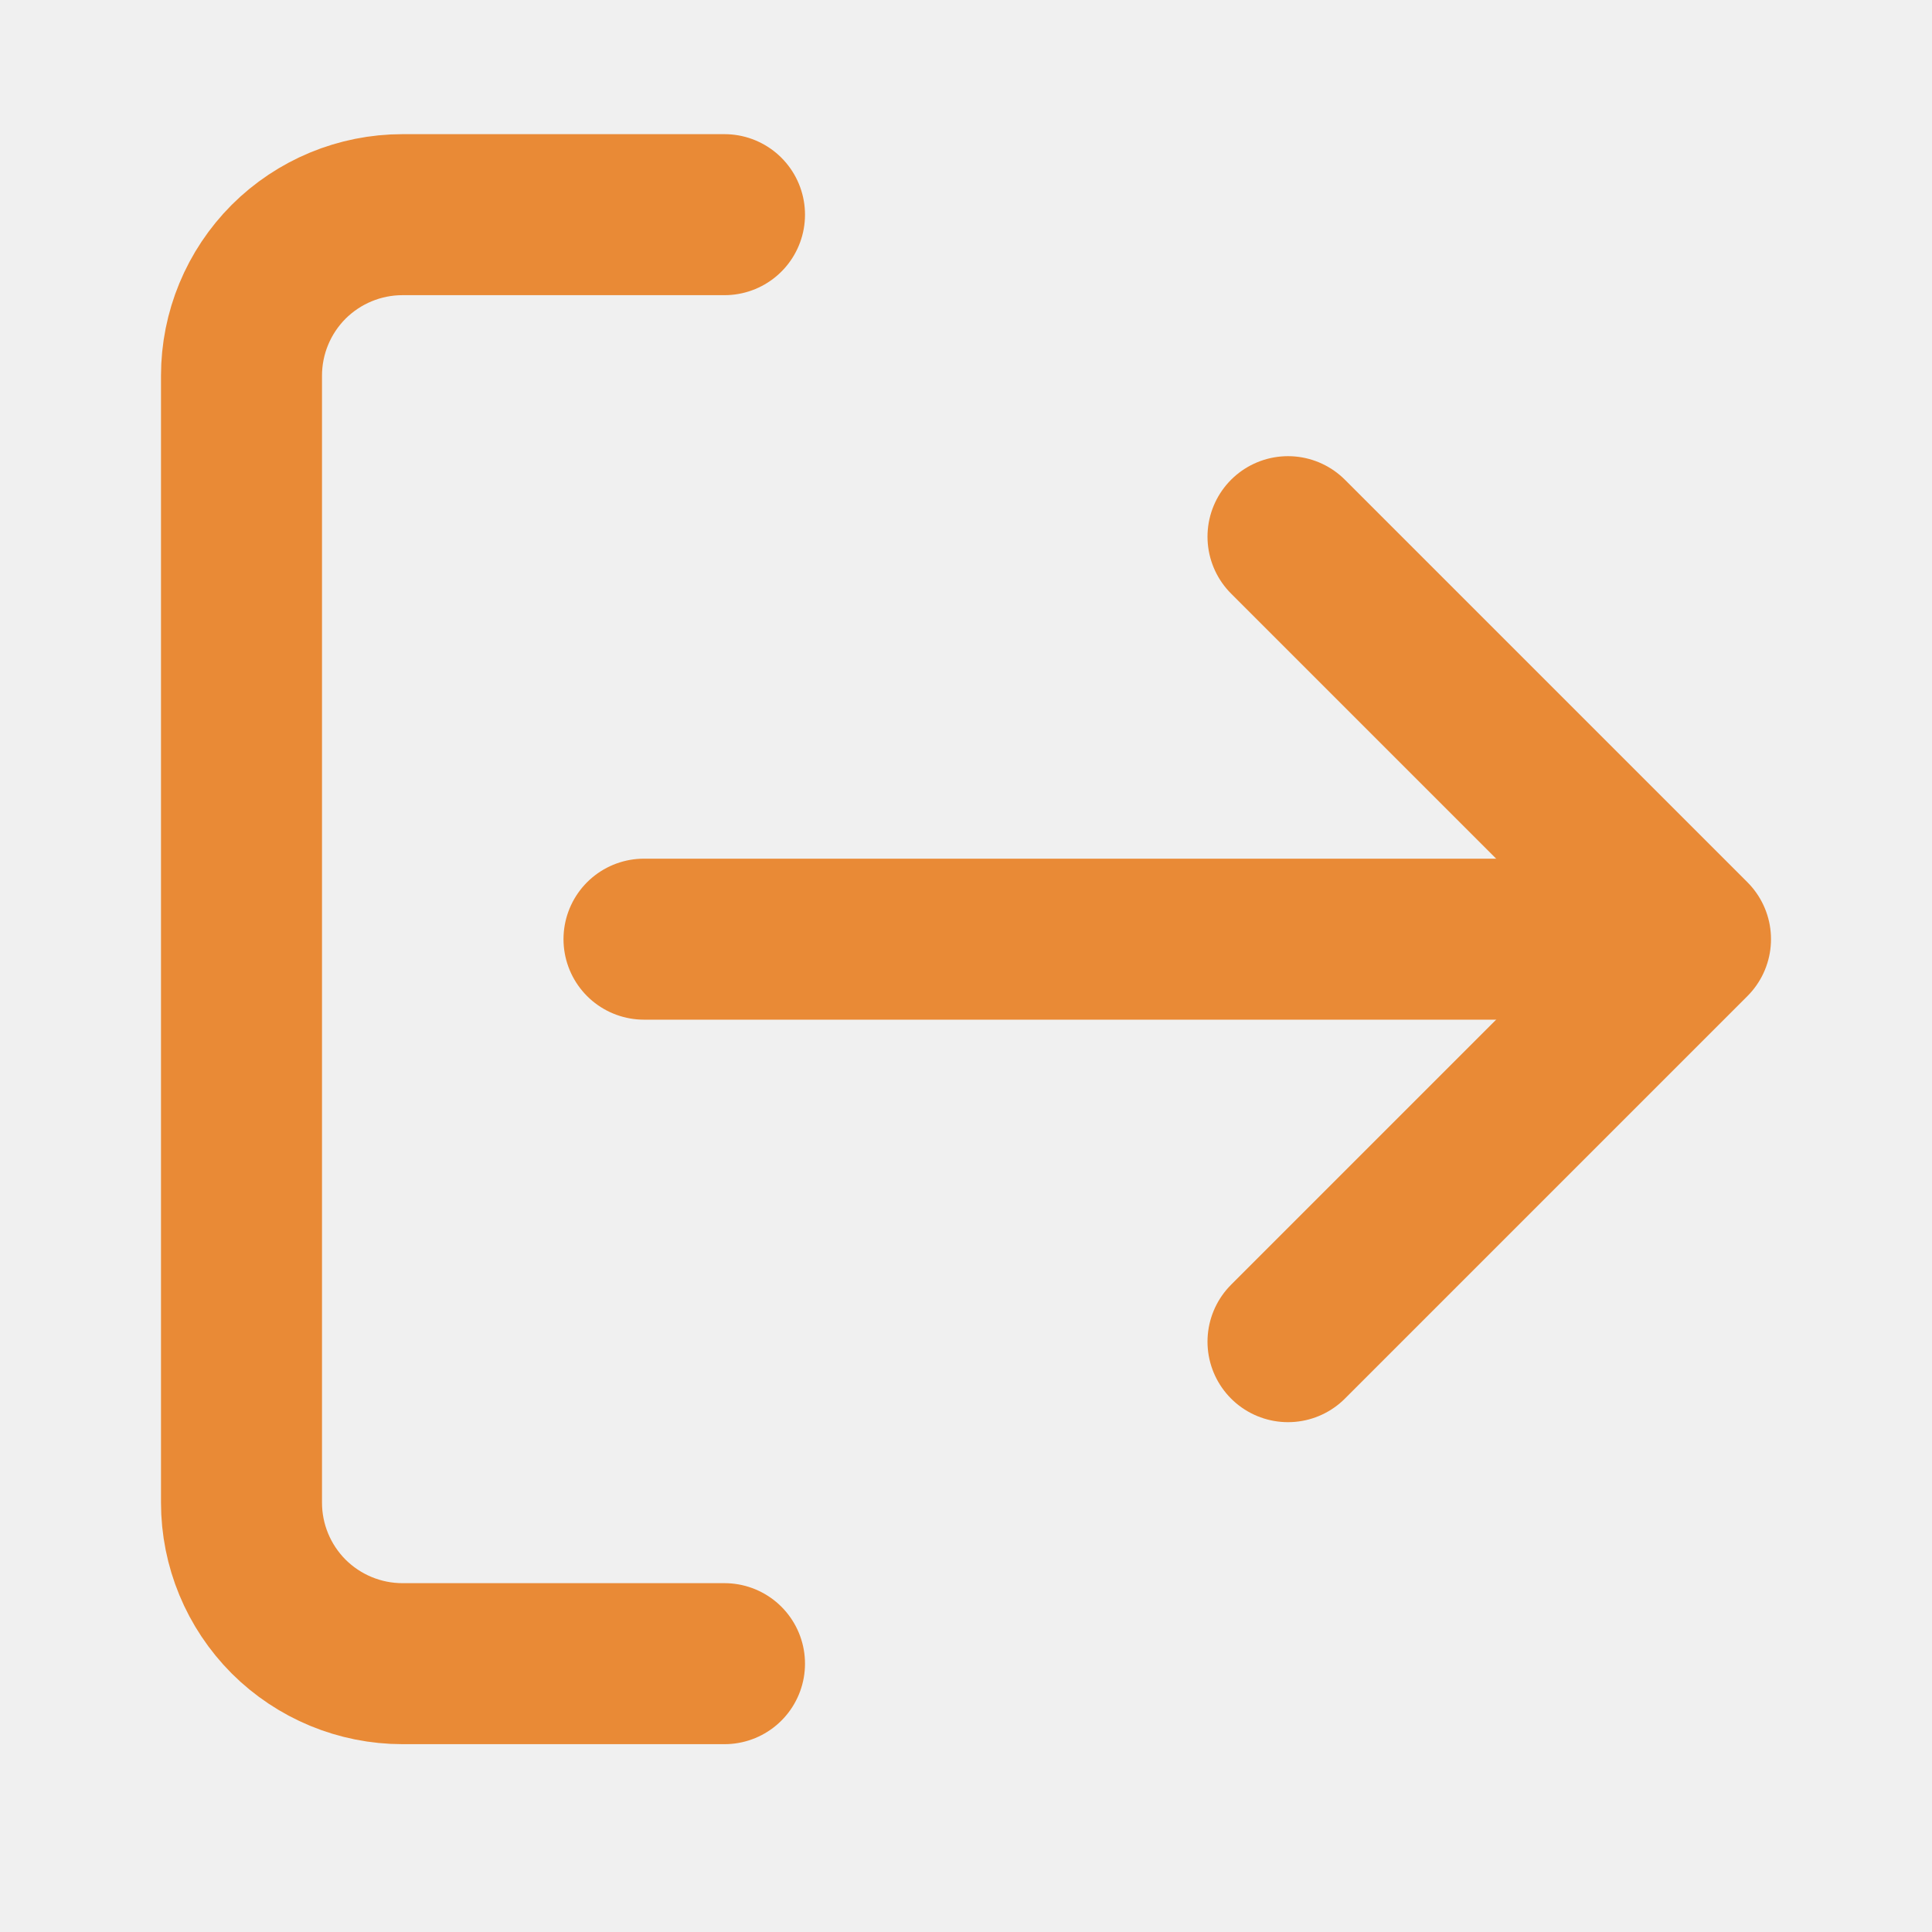
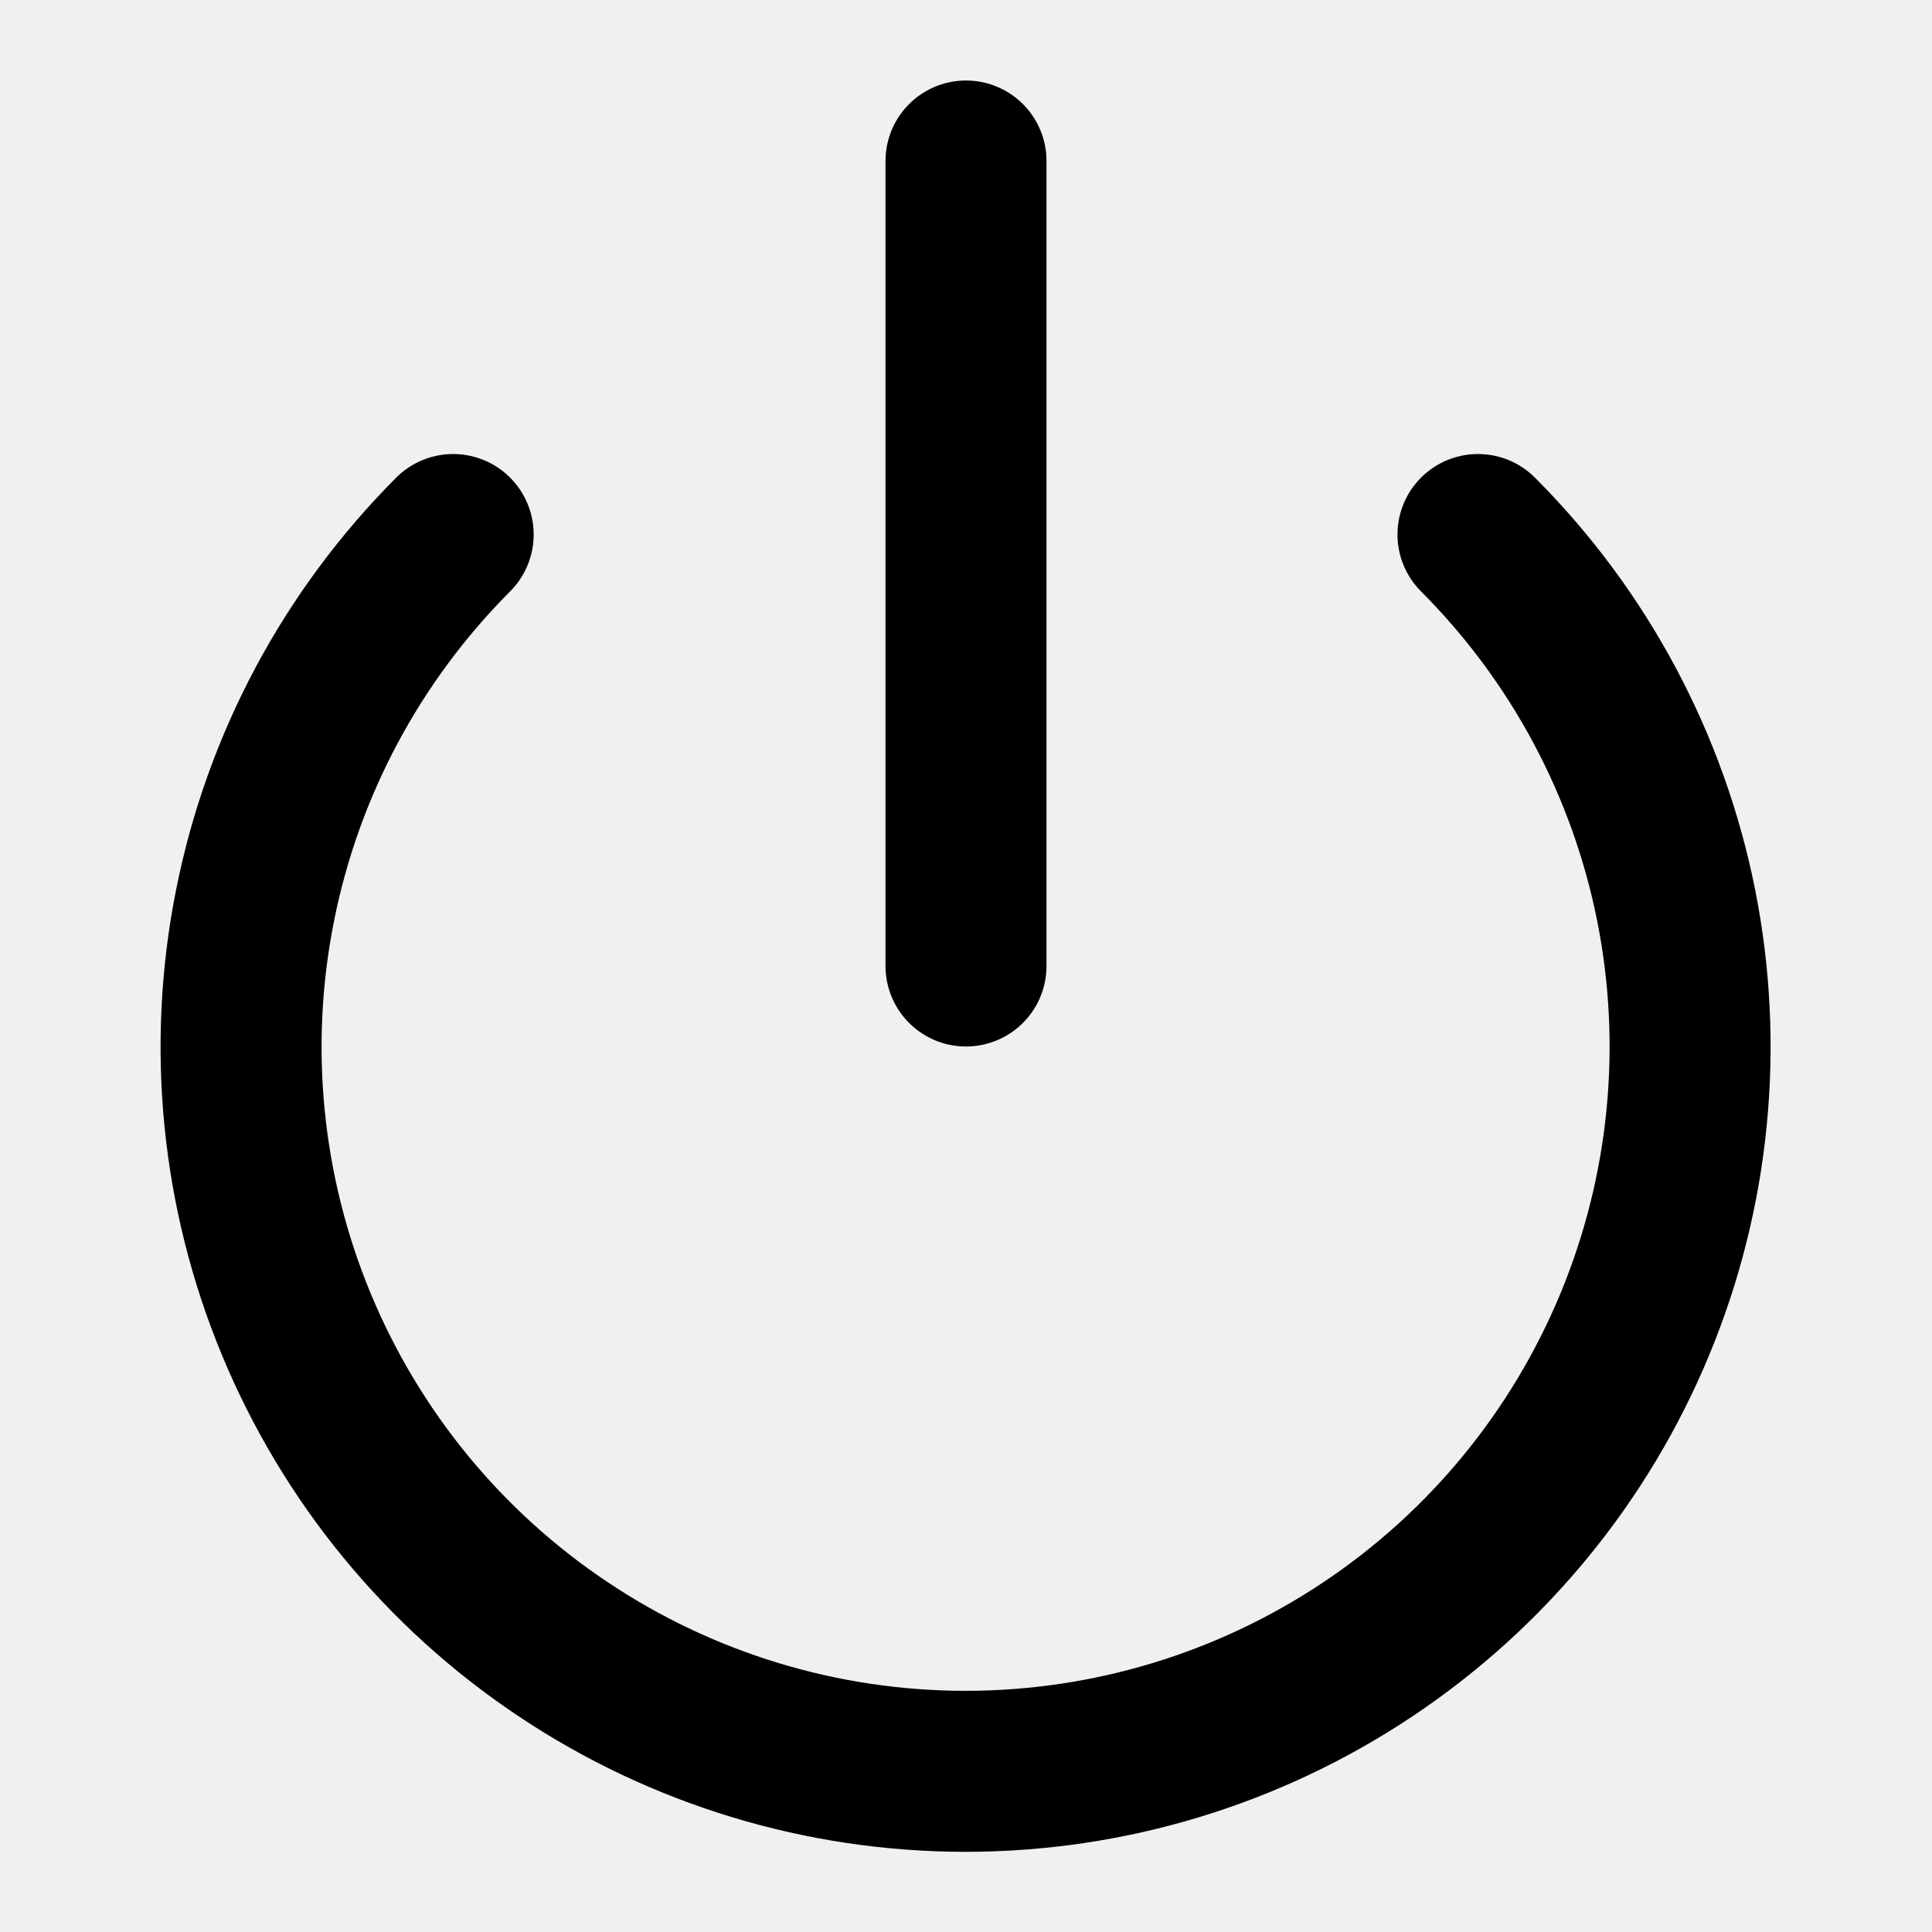
- <svg xmlns="http://www.w3.org/2000/svg" width="20" height="20" viewBox="0 0 18 18" fill="none">
-   <g clip-path="url(#clip0)">
-     <path d="M6.75 15.5L3.75 15.5C3.352 15.5 2.971 15.342 2.689 15.061C2.408 14.779 2.25 14.398 2.25 14L2.25 3.5C2.25 3.102 2.408 2.721 2.689 2.439C2.971 2.158 3.352 2 3.75 2L6.75 2" stroke="#E98A36" stroke-width="1.5" stroke-linecap="round" stroke-linejoin="round" />
-     <path d="M12 12.5L15.75 8.75L12 5" stroke="#E98A36" stroke-width="1.5" stroke-linecap="round" stroke-linejoin="round" />
-     <path d="M15 8.75H6" stroke="#E98A36" stroke-width="1.5" stroke-linecap="round" stroke-linejoin="round" />
-   </g>
-   <defs>
-     <clipPath id="clip0">
-       <rect width="18" height="18" fill="white" transform="translate(18 18) rotate(-180)" />
-     </clipPath>
-   </defs>
+ <svg xmlns="http://www.w3.org/2000/svg" _ngcontent-ogf-c107="" width="18" height="18" viewBox="0 0 18 18" fill="none">
+   <path _ngcontent-ogf-c107="" d="M13.77 4.98C14.714 5.925 15.356 7.127 15.617 8.437C15.877 9.746 15.743 11.103 15.232 12.336C14.721 13.57 13.856 14.624 12.746 15.365C11.636 16.107 10.331 16.503 8.996 16.503C7.661 16.503 6.356 16.107 5.246 15.365C4.136 14.624 3.271 13.57 2.76 12.336C2.249 11.103 2.115 9.746 2.376 8.437C2.636 7.127 3.279 5.925 4.222 4.98" stroke="black" stroke-width="1.5" stroke-linecap="round" stroke-linejoin="round" />
+   <path _ngcontent-ogf-c107="" d="M9 1.5V9" stroke="black" stroke-width="1.5" stroke-linecap="round" stroke-linejoin="round" />
</svg>
